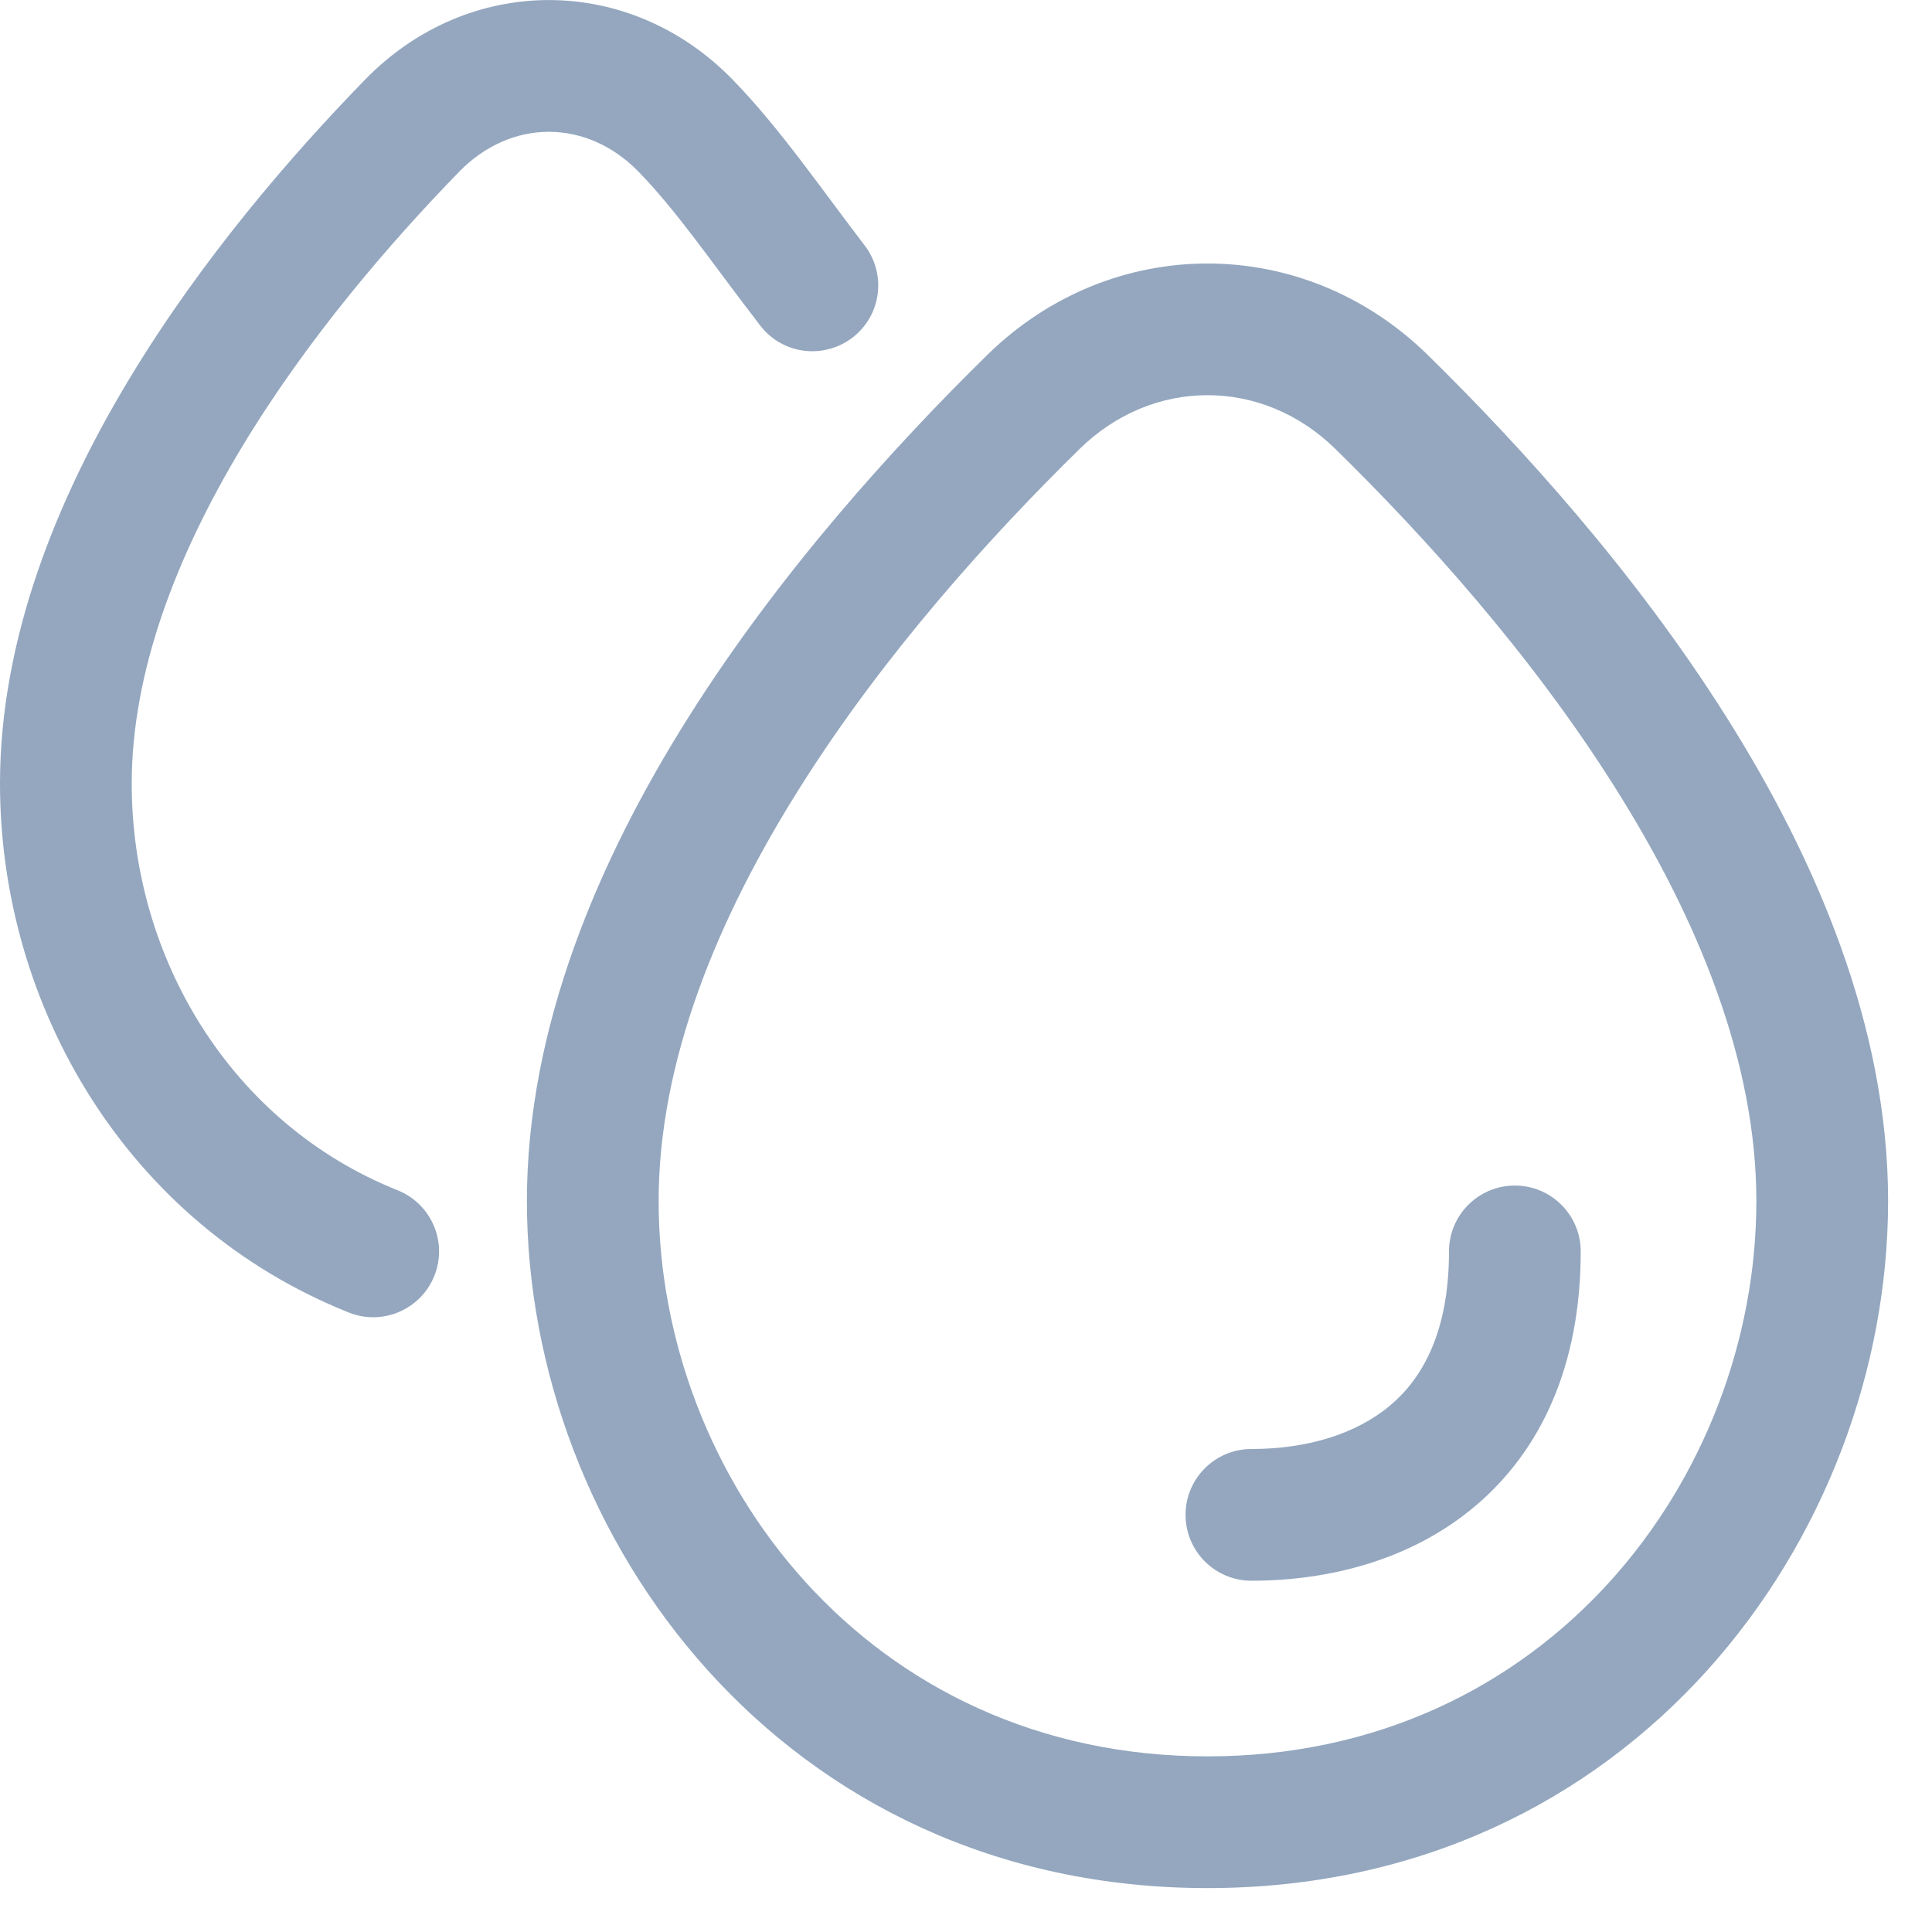
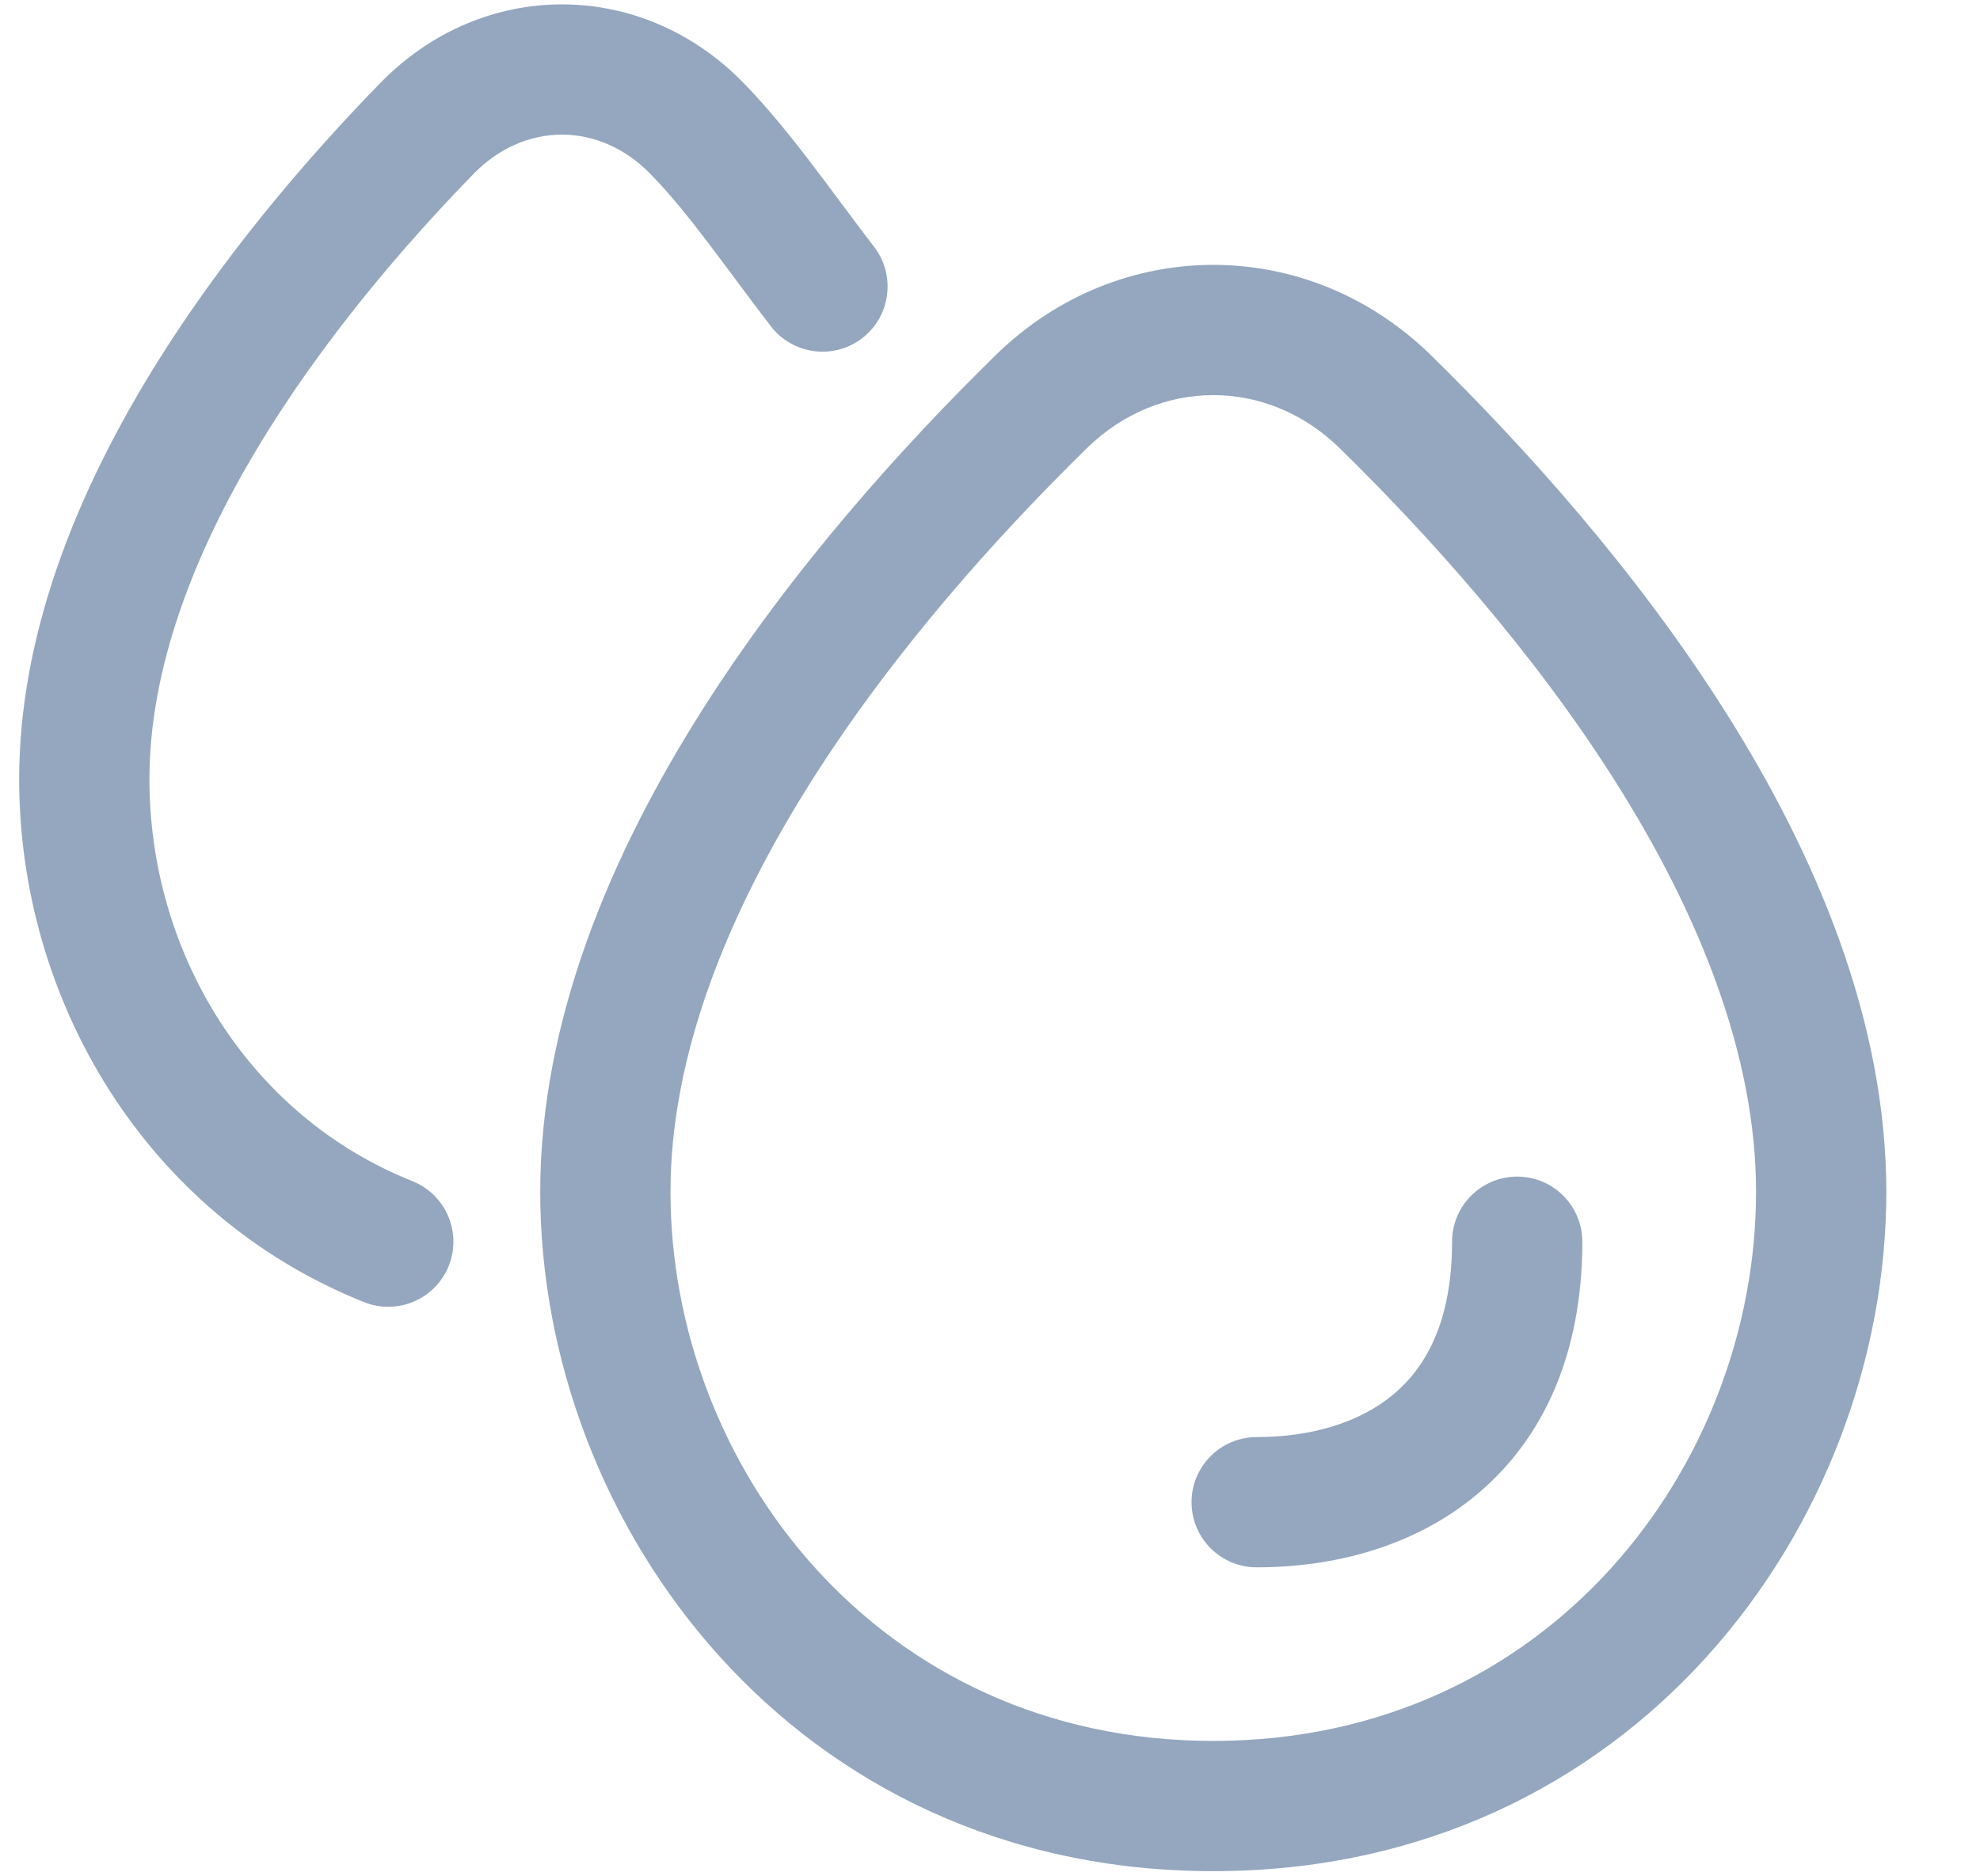
- <svg xmlns="http://www.w3.org/2000/svg" width="11" height="11" viewBox="0 0 11 11" fill="none">
-   <path d="M8.625 6.75C8.418 6.75 8.25 6.918 8.25 7.125C8.25 7.585 8.098 7.848 7.915 8.002C7.72 8.166 7.44 8.25 7.125 8.25C6.918 8.25 6.75 8.418 6.75 8.625C6.75 8.832 6.918 9 7.125 9C7.56 9 8.03 8.886 8.398 8.576C8.777 8.257 9 7.769 9 7.125C9 6.918 8.832 6.75 8.625 6.75Z" fill="#94A7BF" />
-   <path fill-rule="evenodd" clip-rule="evenodd" d="M8.128 2.02C7.42 1.327 6.33 1.327 5.622 2.02C5.093 2.539 4.443 3.255 3.924 4.077C3.408 4.894 3 5.849 3 6.838C3 8.753 4.459 10.75 6.875 10.75C9.291 10.75 10.75 8.753 10.75 6.838C10.75 5.849 10.342 4.894 9.826 4.077C9.307 3.255 8.657 2.539 8.128 2.02ZM6.147 2.556C6.563 2.148 7.187 2.148 7.603 2.556C8.109 3.052 8.715 3.722 9.191 4.477C9.671 5.236 10 6.049 10 6.838C10 8.411 8.808 10 6.875 10C4.942 10 3.75 8.411 3.75 6.838C3.75 6.049 4.079 5.236 4.559 4.477C5.035 3.722 5.641 3.052 6.147 2.556Z" fill="#94A7BF" />
-   <path d="M4.172 0.454C3.583 -0.151 2.667 -0.151 2.078 0.454C1.66 0.883 1.146 1.477 0.735 2.159C0.326 2.838 0 3.635 0 4.462C5.47857e-05 5.728 0.722 6.968 1.986 7.473C2.178 7.55 2.396 7.456 2.473 7.264C2.55 7.072 2.456 6.854 2.264 6.777C1.316 6.398 0.75 5.455 0.75 4.462C0.75 3.825 1.004 3.166 1.377 2.546C1.748 1.93 2.22 1.383 2.615 0.977C2.91 0.675 3.34 0.675 3.635 0.977C3.86 1.209 4.04 1.479 4.328 1.853C4.454 2.018 4.689 2.048 4.854 1.922C5.018 1.796 5.049 1.561 4.922 1.396C4.675 1.074 4.438 0.727 4.172 0.454Z" fill="#94A7BF" />
+ <svg xmlns="http://www.w3.org/2000/svg" width="19" height="18" viewBox="0 0 19 18" fill="none">
+   <path d="M14.559 11.292C14.214 11.292 13.934 11.572 13.934 11.917C13.934 12.684 13.681 13.121 13.375 13.379C13.051 13.652 12.584 13.792 12.059 13.792C11.714 13.792 11.434 14.072 11.434 14.417C11.434 14.762 11.714 15.042 12.059 15.042C12.784 15.042 13.568 14.852 14.181 14.335C14.812 13.803 15.184 12.991 15.184 11.917C15.184 11.572 14.904 11.292 14.559 11.292Z" fill="#94A7BF" />
+   <path fill-rule="evenodd" clip-rule="evenodd" d="M13.731 3.409C12.551 2.253 10.734 2.253 9.554 3.409C8.672 4.273 7.59 5.466 6.725 6.836C5.864 8.199 5.184 9.791 5.184 11.439C5.184 14.63 7.616 17.958 11.642 17.958C15.669 17.958 18.101 14.63 18.101 11.439C18.101 9.791 17.421 8.199 16.56 6.836C15.695 5.466 14.612 4.273 13.731 3.409ZM10.429 4.302C11.123 3.622 12.162 3.622 12.856 4.302C13.699 5.128 14.708 6.245 15.503 7.503C16.302 8.768 16.851 10.124 16.851 11.439C16.851 14.059 14.864 16.708 11.642 16.708C8.42 16.708 6.434 14.059 6.434 11.439C6.434 10.124 6.983 8.768 7.782 7.503C8.576 6.245 9.586 5.128 10.429 4.302Z" fill="#94A7BF" />
+   <path d="M7.137 0.798C6.156 -0.21 4.629 -0.21 3.648 0.798C2.951 1.513 2.094 2.503 1.409 3.64C0.727 4.772 0.184 6.1 0.184 7.479C0.184 9.588 1.388 11.656 3.494 12.497C3.814 12.625 4.178 12.469 4.306 12.149C4.434 11.828 4.278 11.464 3.958 11.336C2.377 10.705 1.434 9.134 1.434 7.479C1.434 6.418 1.857 5.318 2.479 4.286C3.098 3.259 3.884 2.347 4.543 1.67C5.033 1.166 5.751 1.166 6.242 1.67C6.618 2.056 6.918 2.507 7.397 3.131C7.607 3.404 8 3.456 8.273 3.246C8.547 3.035 8.598 2.643 8.388 2.369C7.975 1.832 7.581 1.254 7.137 0.798Z" fill="#94A7BF" />
</svg>
